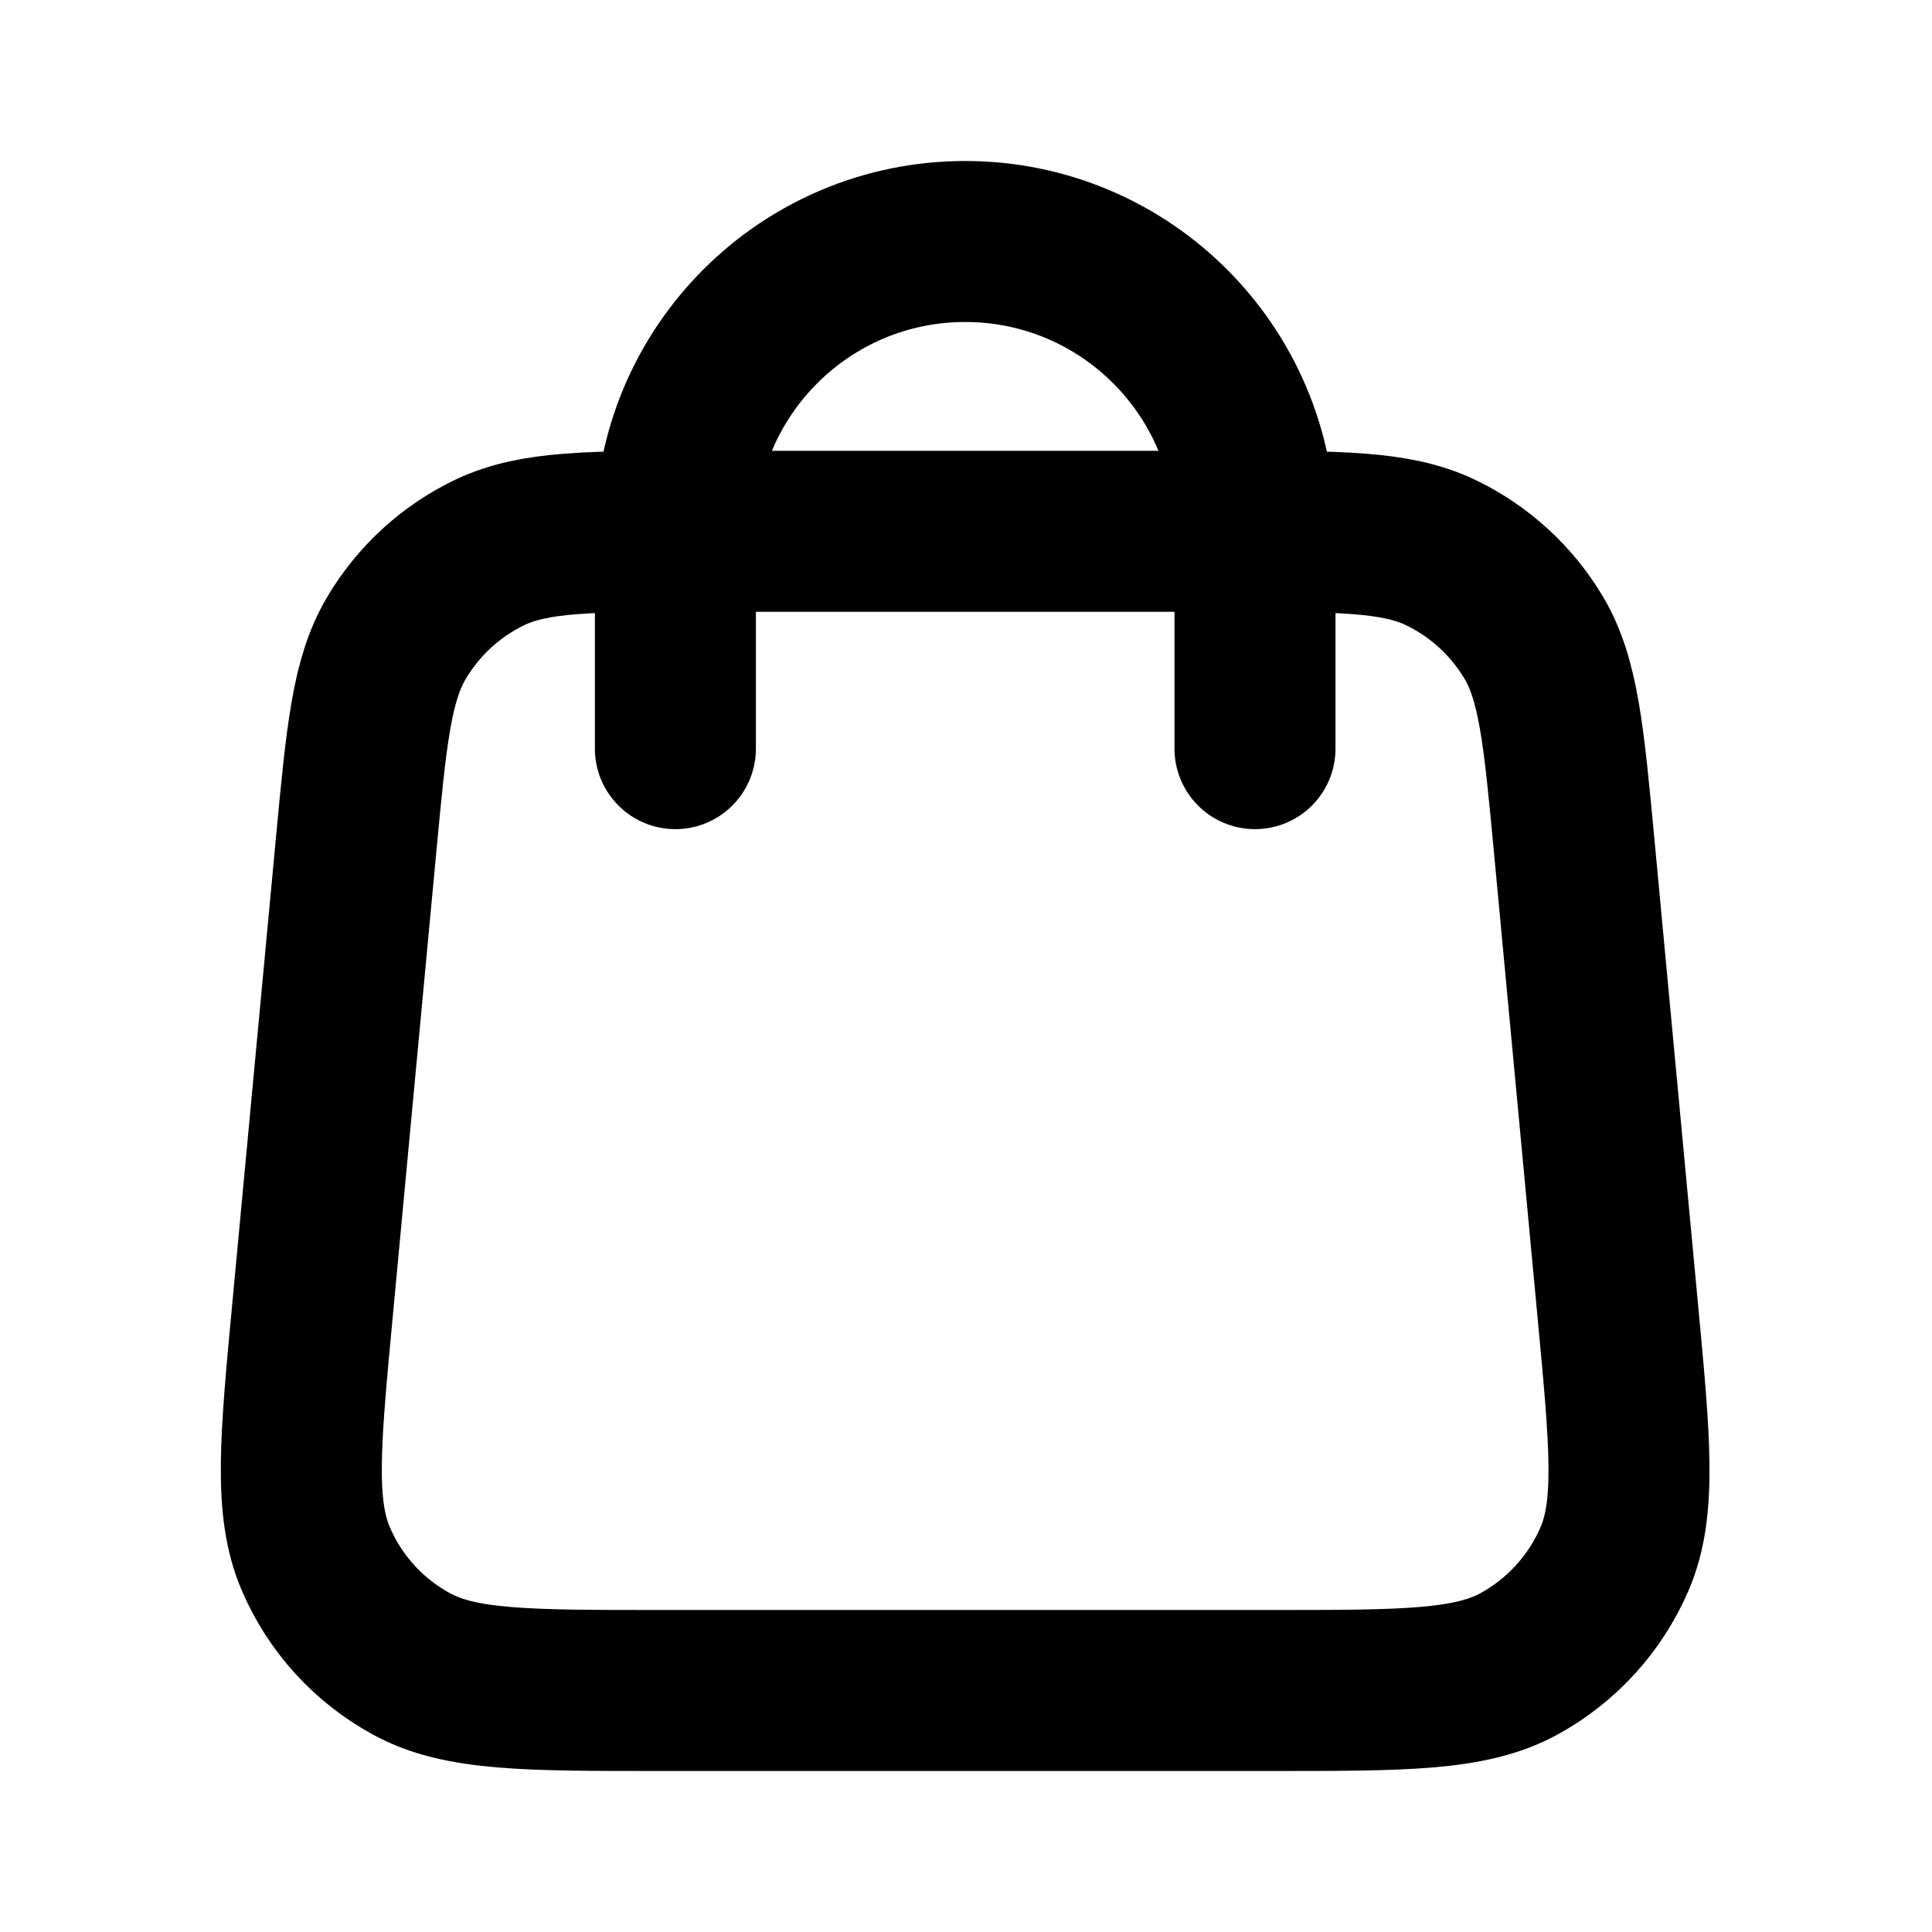
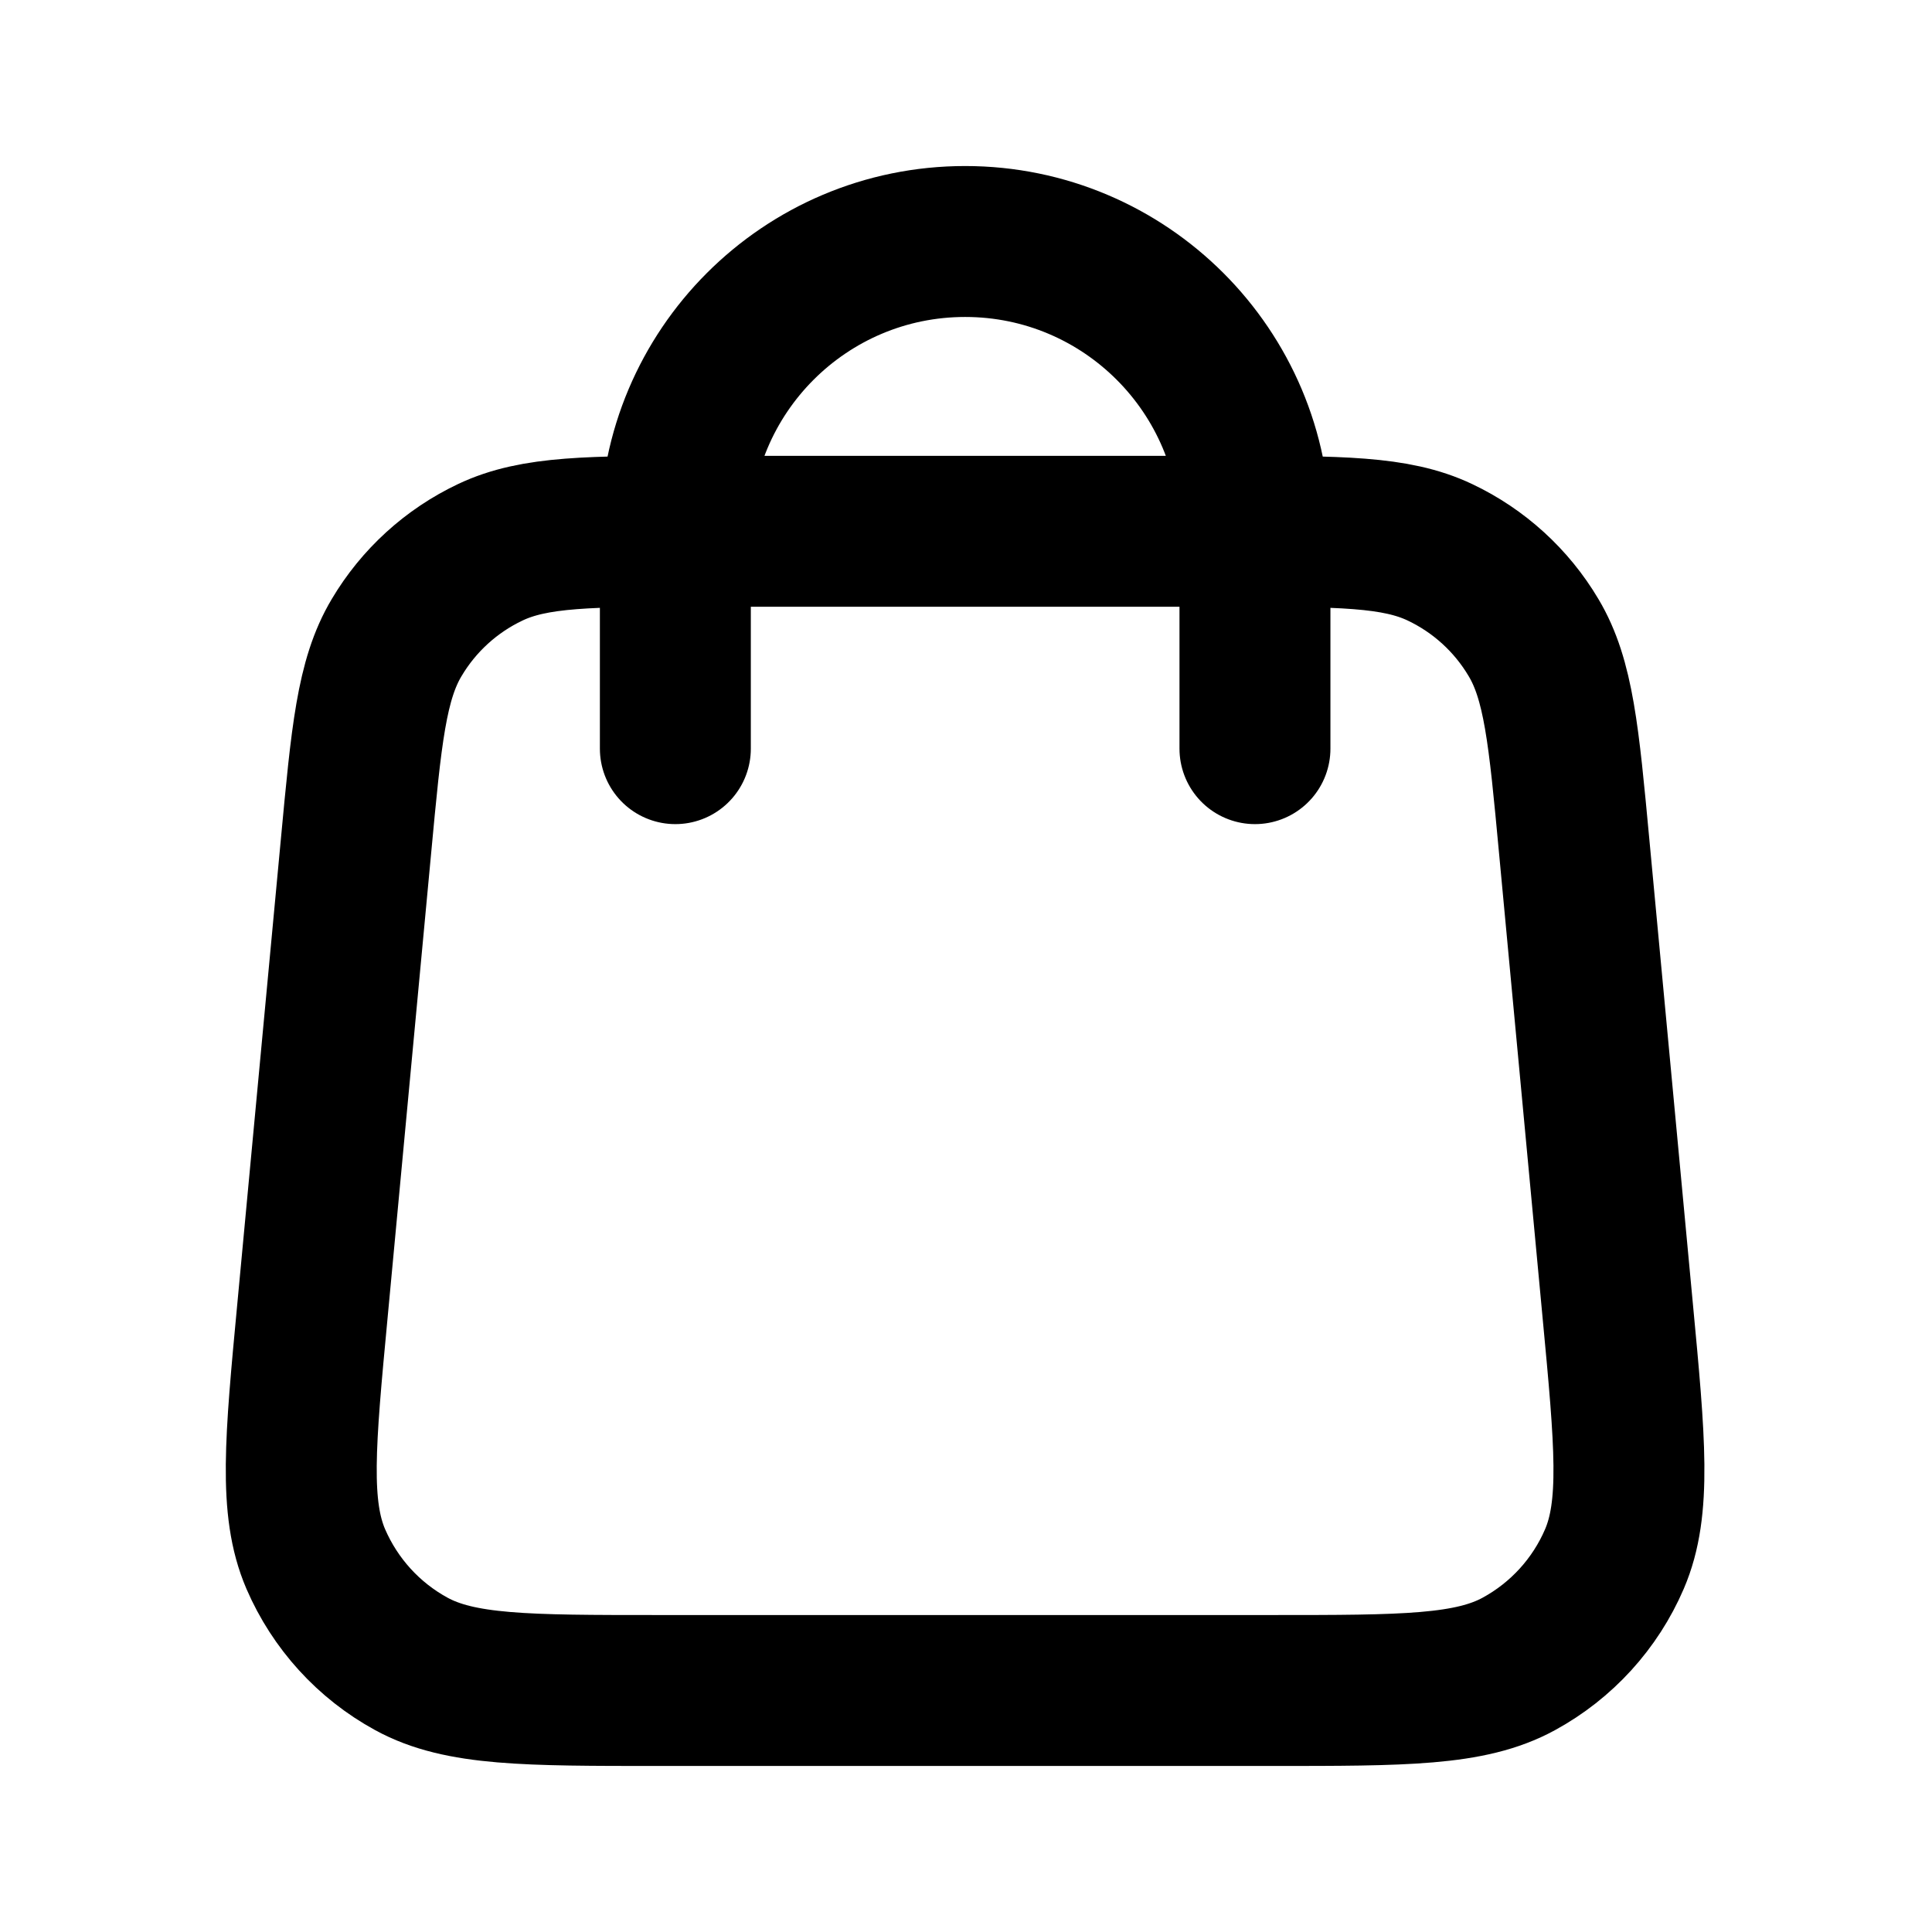
- <svg xmlns="http://www.w3.org/2000/svg" width="12" height="12" viewBox="0 0 12 12" fill="none">
-   <g clip-path="url(#clip0_2457_7407)">
-     <path d="M7.795 4.65V3.3C7.795 2.306 6.989 1.5 5.995 1.5C5.001 1.5 4.195 2.306 4.195 3.3V4.65M2.211 5.258L1.941 8.138C1.864 8.957 1.826 9.367 1.962 9.683C2.081 9.961 2.29 10.19 2.556 10.335C2.858 10.5 3.269 10.5 4.092 10.5H7.898C8.72 10.5 9.131 10.5 9.434 10.335C9.699 10.19 9.908 9.961 10.028 9.683C10.164 9.367 10.125 8.957 10.048 8.138L9.778 5.258C9.713 4.567 9.681 4.221 9.526 3.96C9.389 3.73 9.186 3.545 8.944 3.43C8.669 3.3 8.322 3.3 7.628 3.3L4.362 3.3C3.667 3.3 3.32 3.3 3.045 3.43C2.803 3.545 2.601 3.73 2.464 3.96C2.308 4.221 2.276 4.567 2.211 5.258Z" stroke="currentColor" stroke-linecap="round" stroke-linejoin="round" />
+ <svg xmlns="http://www.w3.org/2000/svg" width="16" height="16" viewBox="0 0 16 16" fill="none">
+   <g clip-path="url(#clip0_2457_7405)">
+     <path d="M10.393 6.2V4.4C10.393 3.075 9.318 2 7.993 2C6.667 2 5.593 3.075 5.593 4.4V6.2M2.948 7.011L2.588 10.851C2.485 11.943 2.434 12.489 2.615 12.911C2.775 13.281 3.053 13.587 3.407 13.78C3.81 14 4.359 14 5.455 14H10.53C11.627 14 12.175 14 12.578 13.78C12.932 13.587 13.211 13.281 13.37 12.911C13.551 12.489 13.5 11.943 13.397 10.851L13.037 7.011C12.951 6.089 12.908 5.628 12.7 5.28C12.518 4.973 12.248 4.727 11.925 4.574C11.559 4.4 11.096 4.4 10.17 4.4L5.815 4.4C4.889 4.4 4.426 4.4 4.06 4.574C3.737 4.727 3.467 4.973 3.285 5.28C3.077 5.628 3.034 6.089 2.948 7.011Z" stroke="currentColor" stroke-width="1.25" stroke-linecap="round" stroke-linejoin="round" />
  </g>
  <defs>
-     <clipPath id="clip0_2457_7407">
-       <rect width="12" height="12" fill="currentColor" />
+     <clipPath id="clip0_2457_7405">
+       <rect width="16" height="16" fill="currentColor" />
    </clipPath>
  </defs>
</svg>
